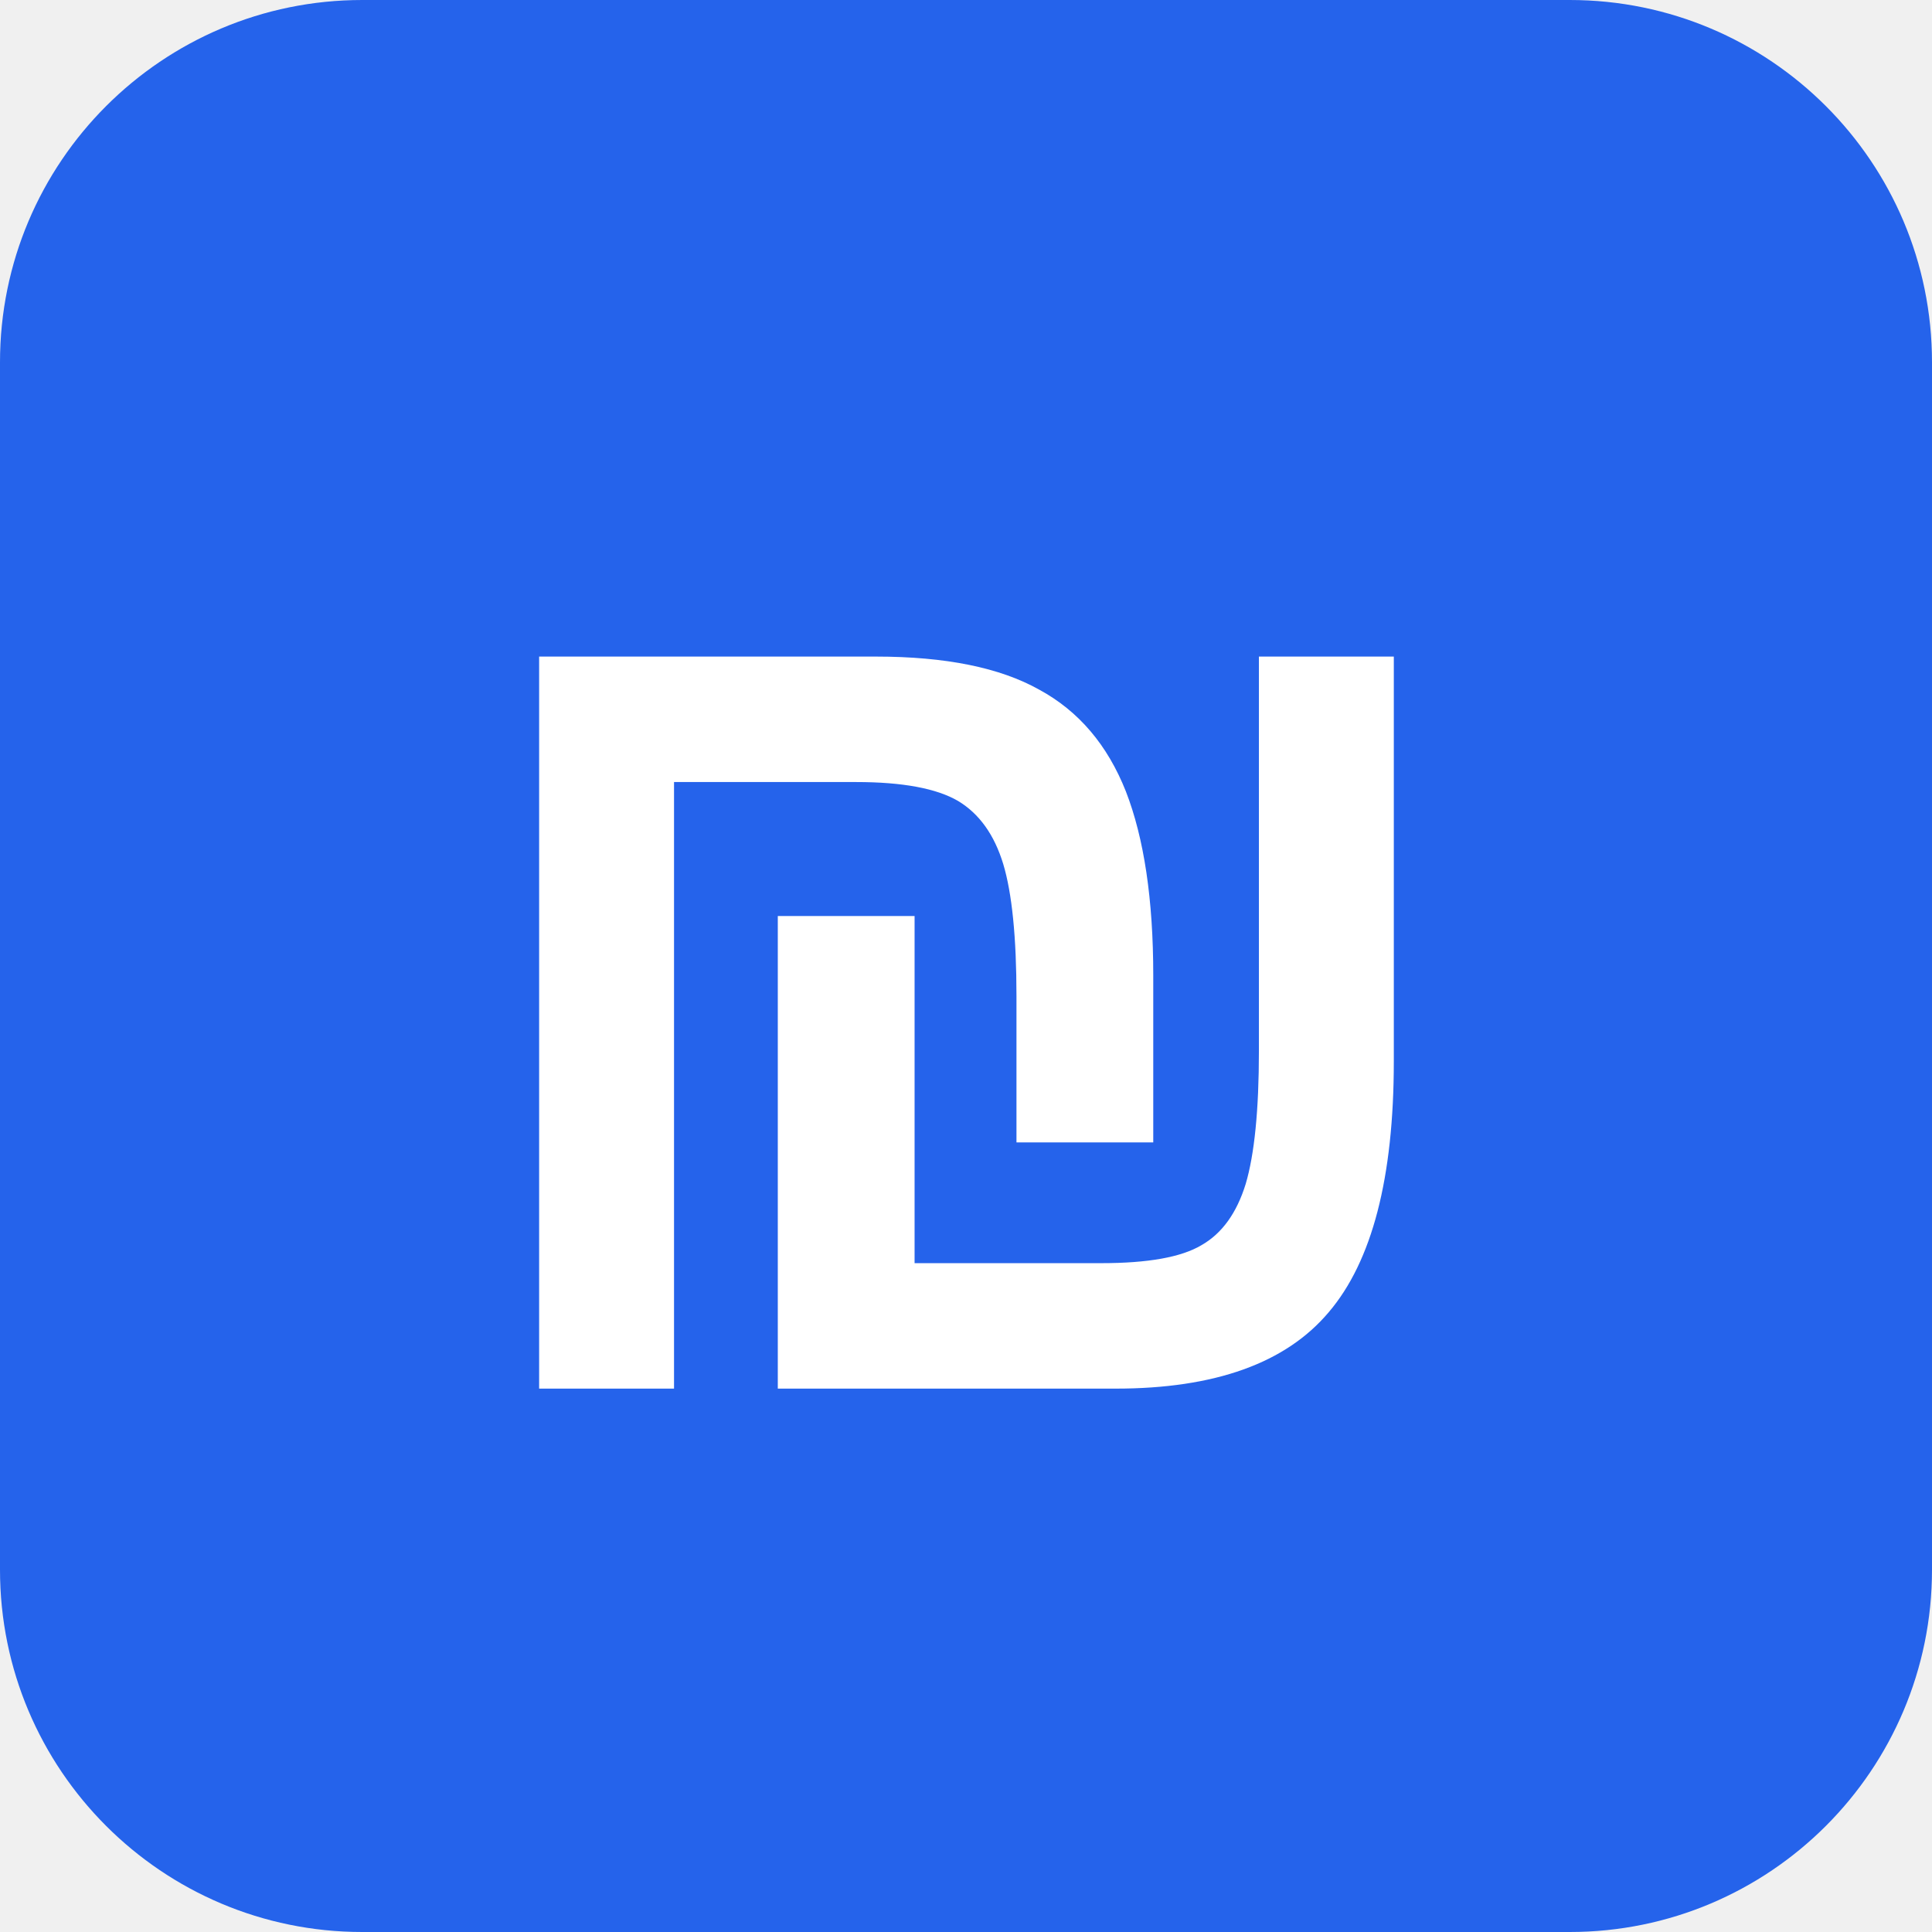
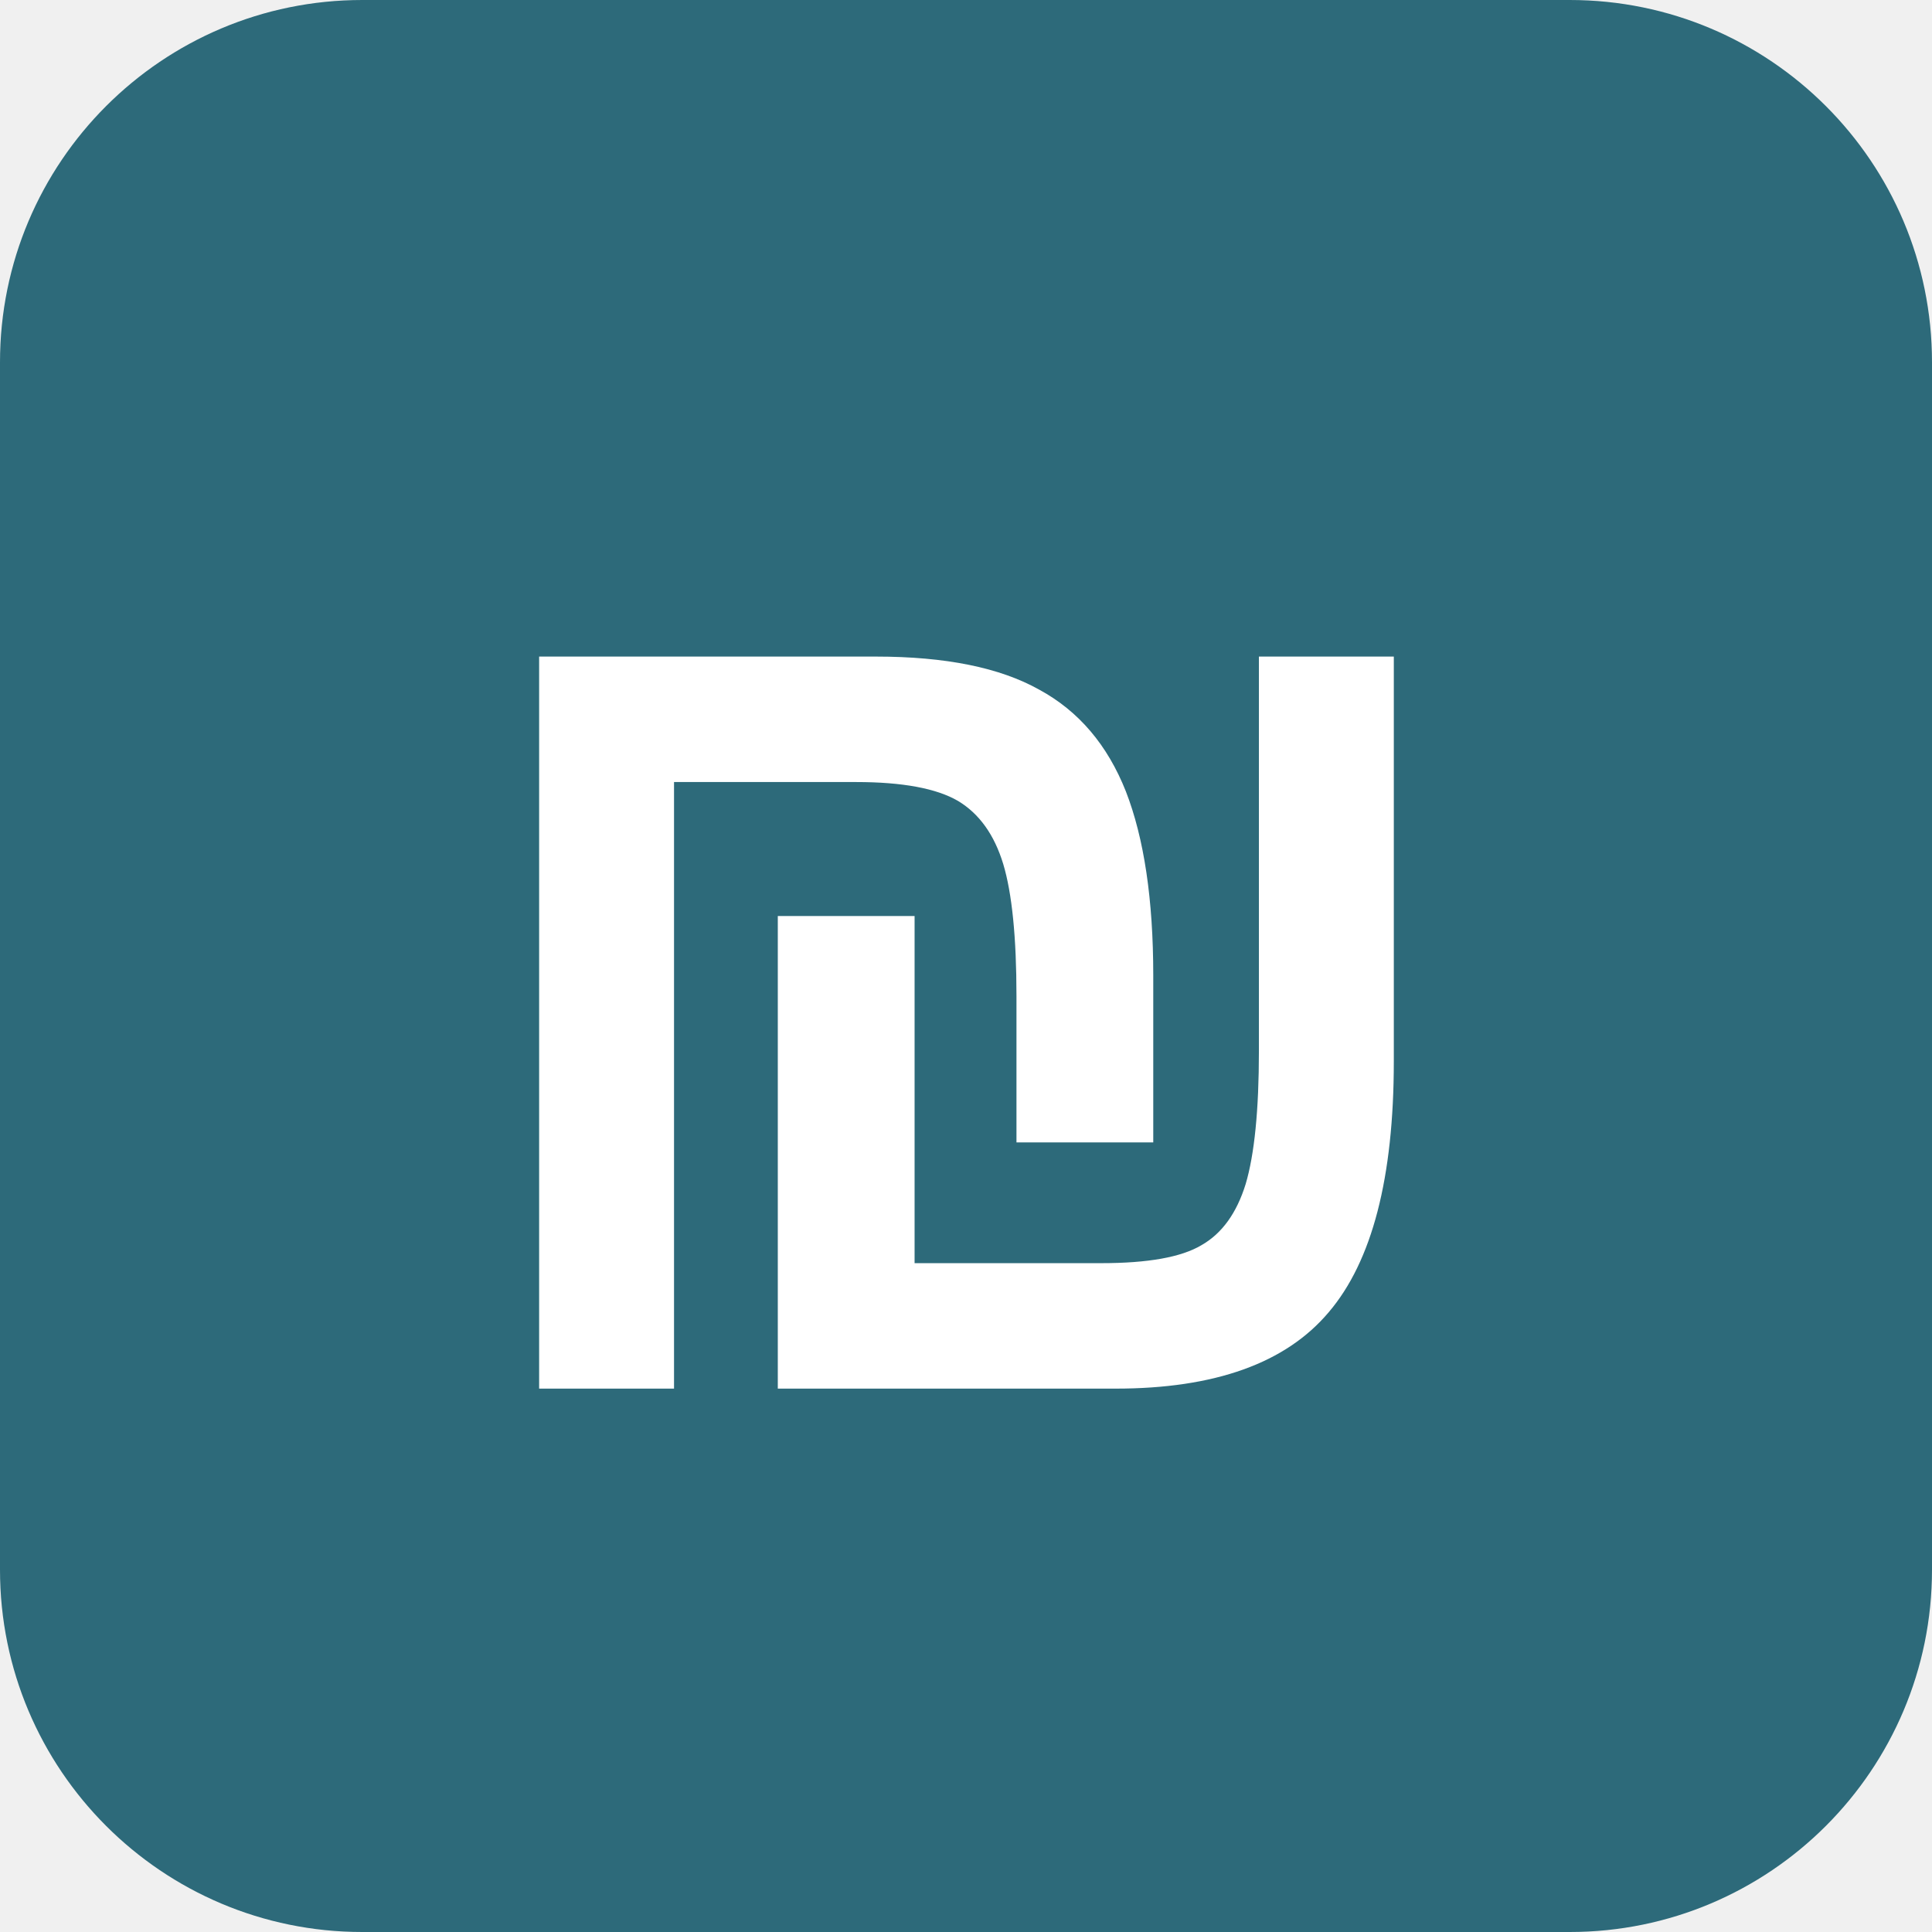
<svg xmlns="http://www.w3.org/2000/svg" viewBox="0 0 32 32">
-   <rect width="32" height="32" rx="6" fill="#2563eb" />
+   <rect width="32" height="32" rx="6" fill="#2D6A7A" />
  <text x="16" y="23" text-anchor="middle" font-family="Arial, sans-serif" font-size="20" font-weight="bold" fill="white">₪</text>
</svg>
